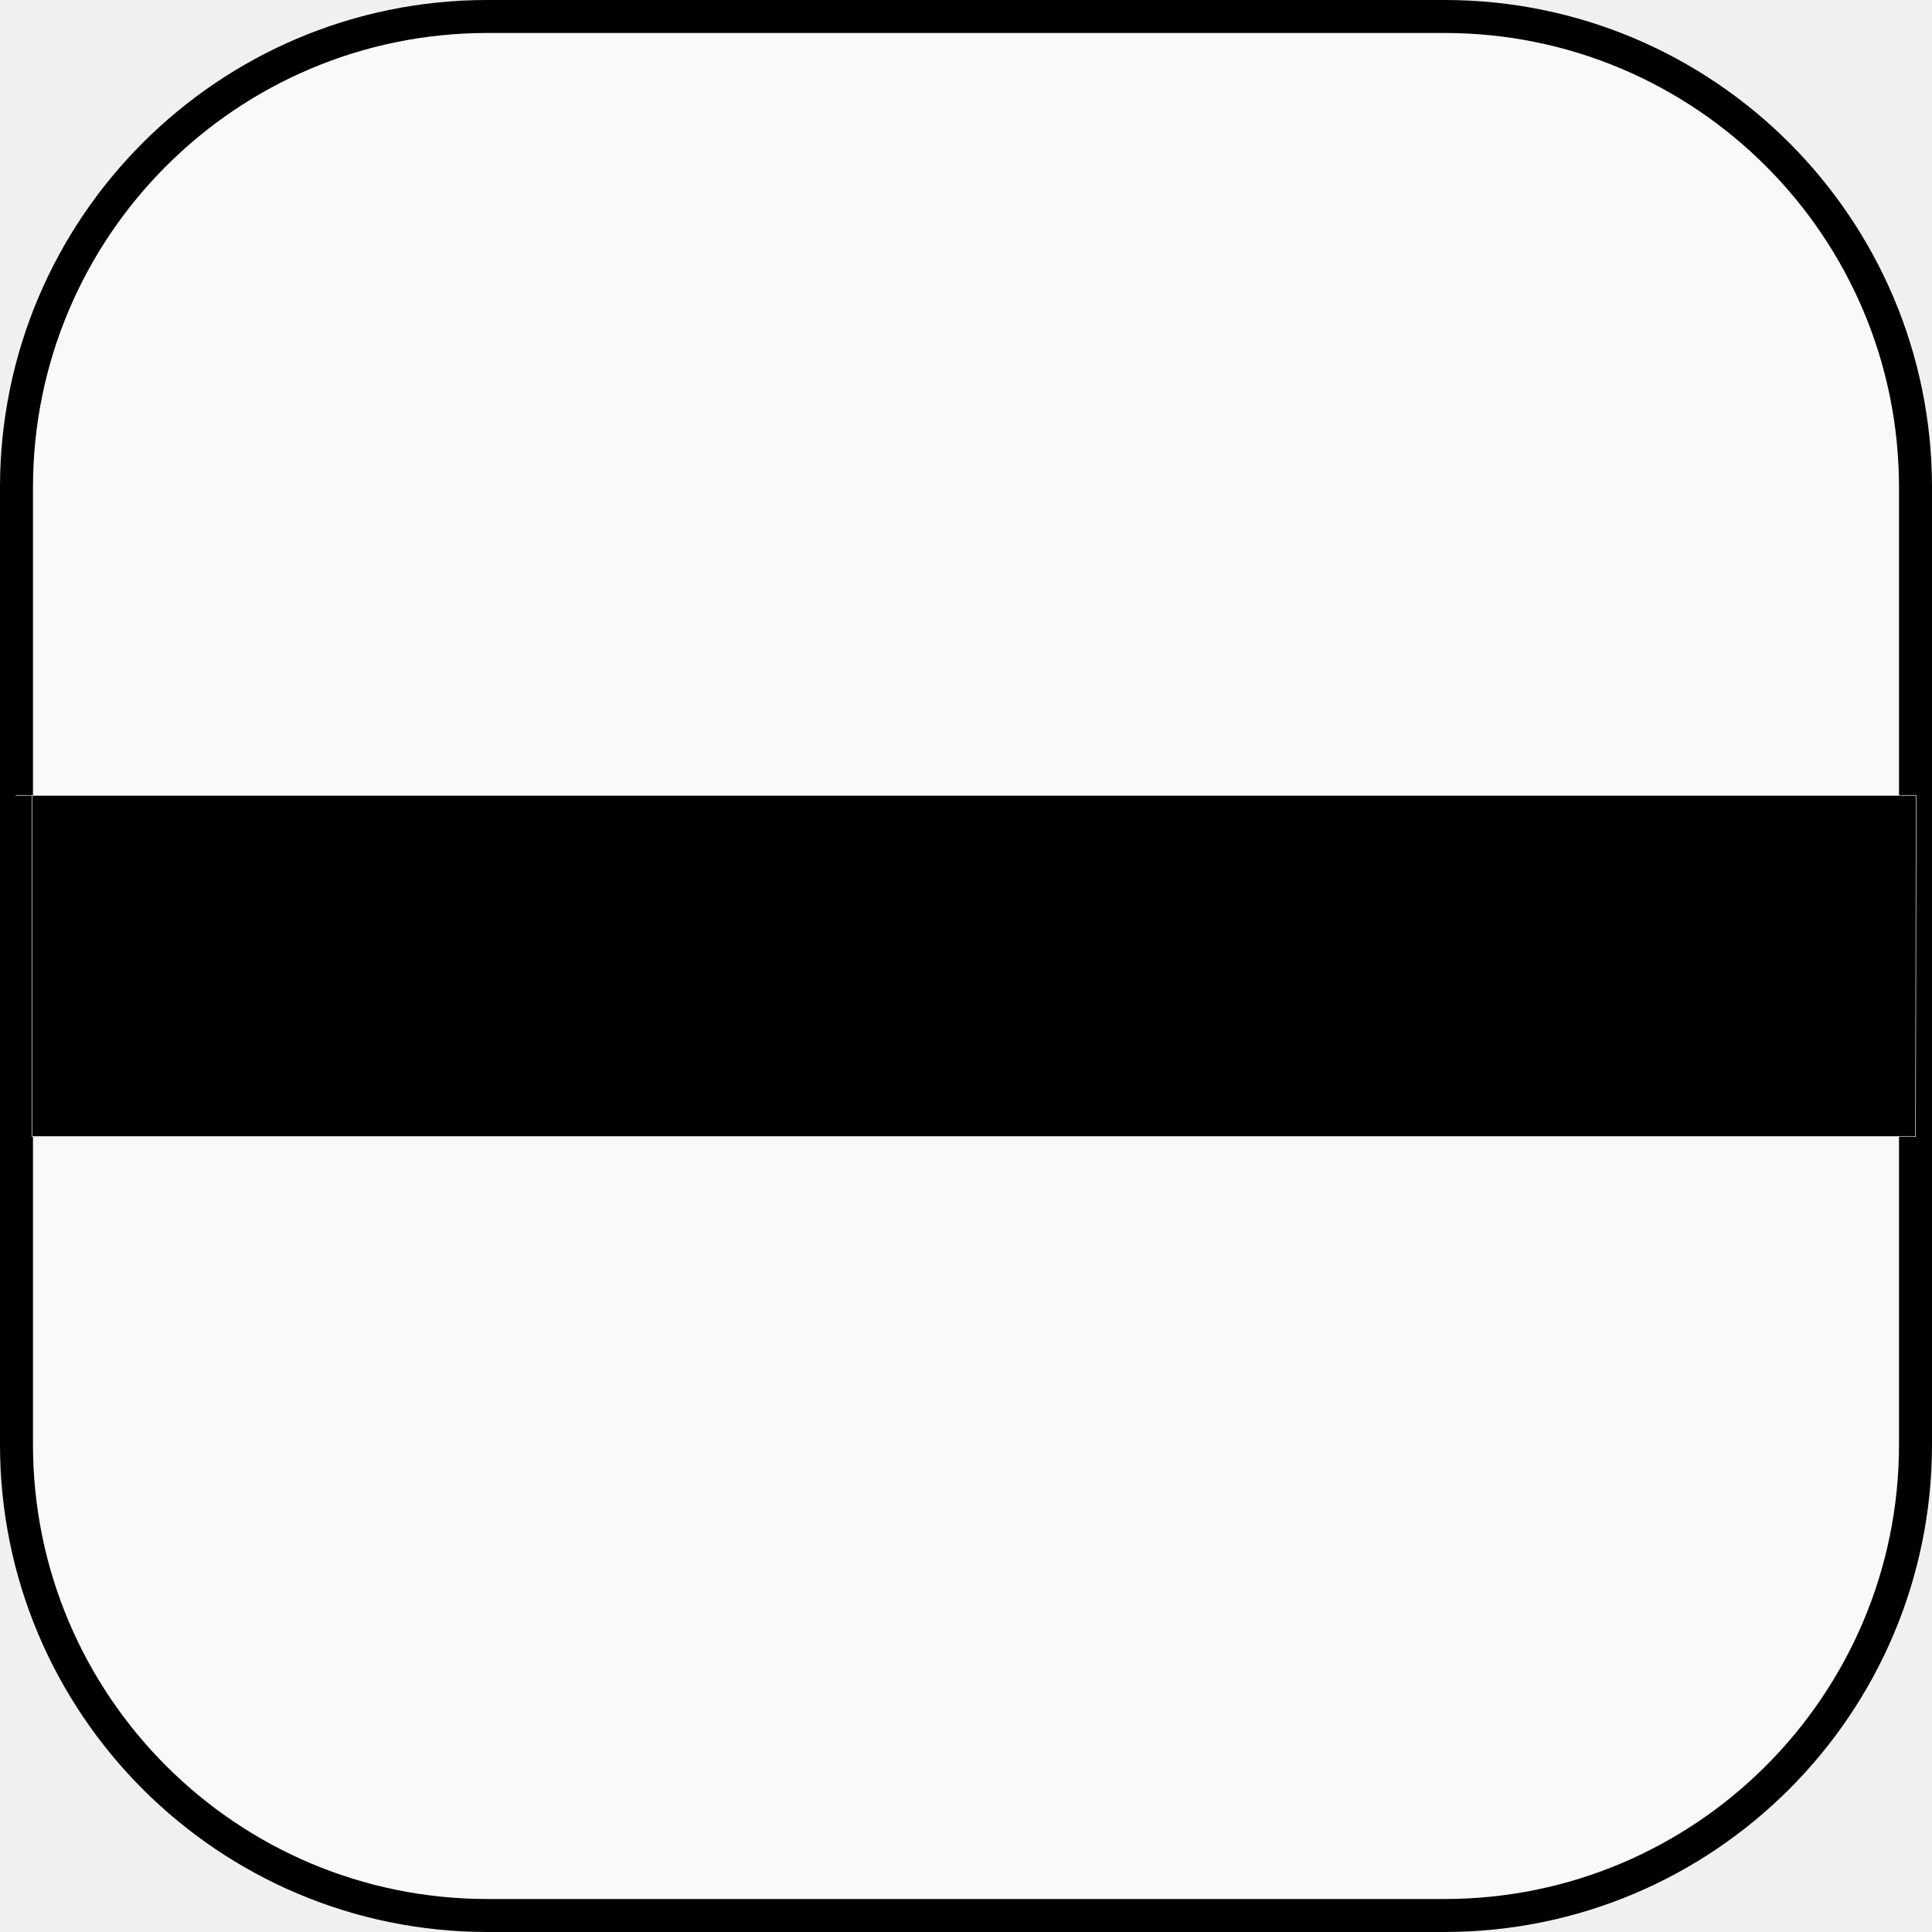
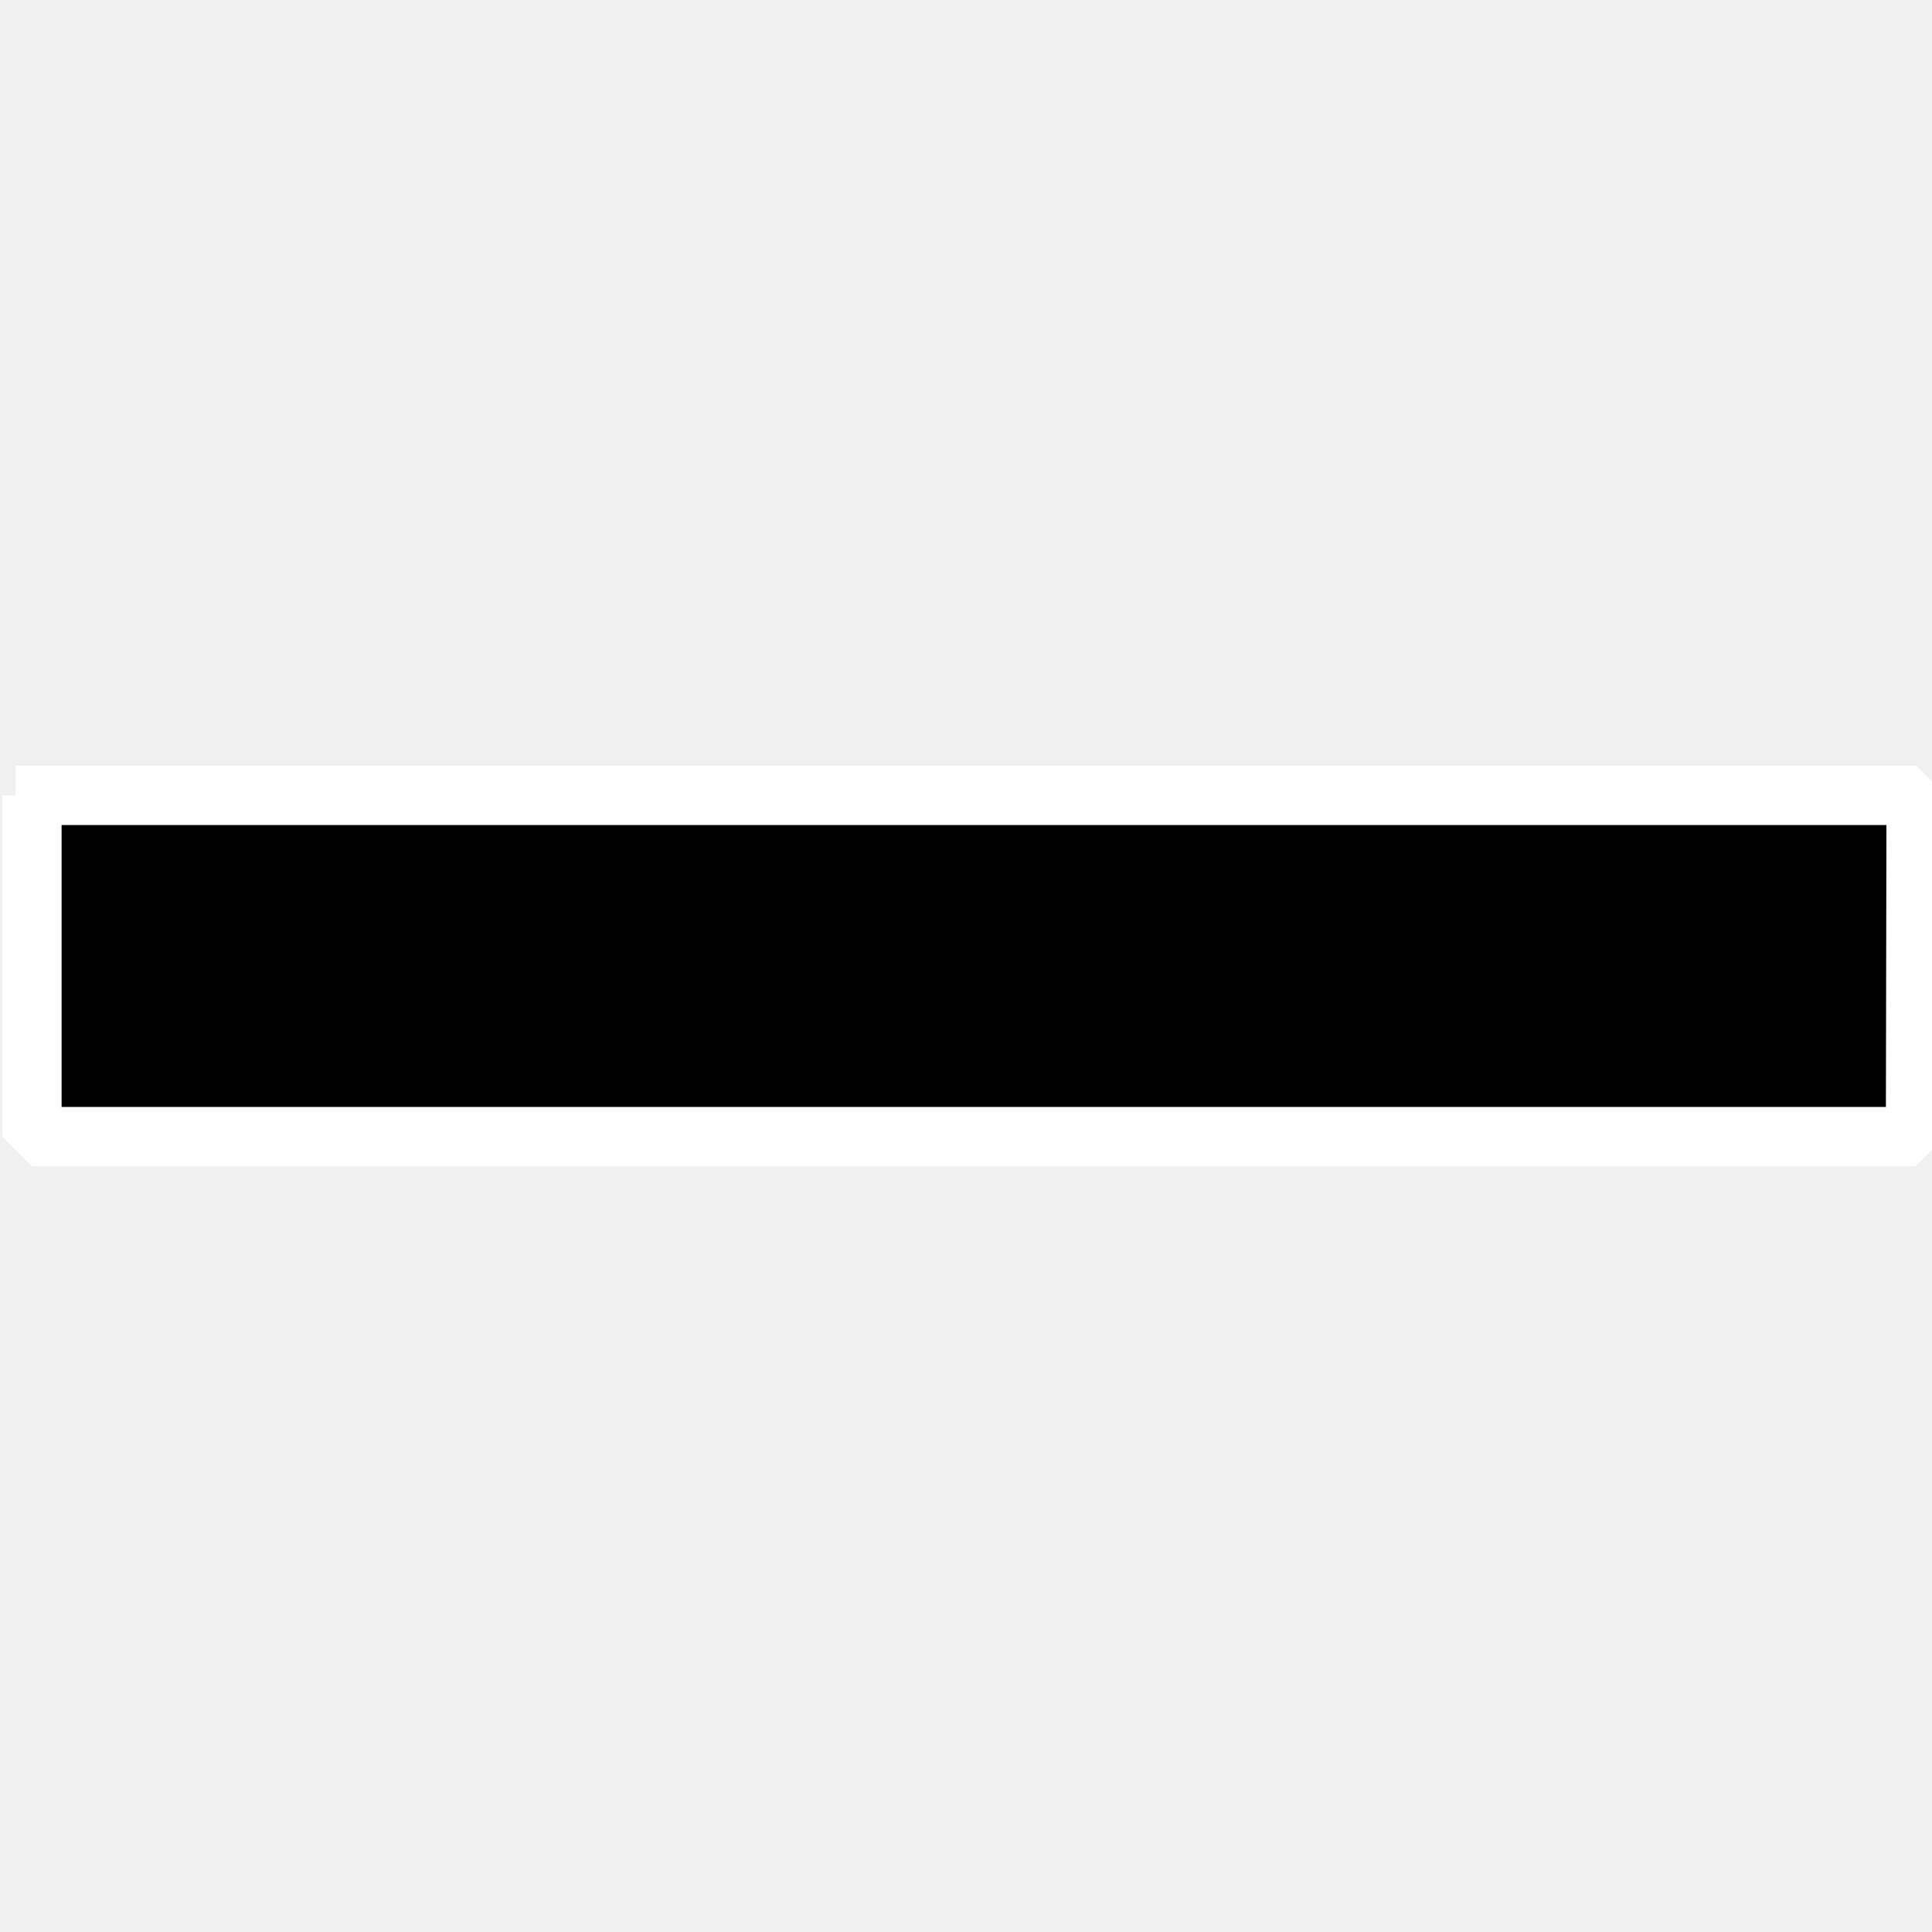
<svg xmlns="http://www.w3.org/2000/svg" width="130.223mm" height="130.223mm" viewBox="0 0 130.223 130.223" version="1.1" id="svg18" xml:space="preserve">
  <defs id="defs12" />
  <g id="layer1" transform="translate(-50.69398,-64.30112)">
-     <rect style="fill:#f9f9f9;fill-rule:evenodd;stroke:#000000;stroke-width:2.223;stroke-dasharray:none;stroke-dashoffset:0;-inkscape-stroke:none" id="rect2" width="128" height="128" x="51.805" y="65.412" ry="31.75" />
-     <path style="fill:#000000;fill-rule:evenodd;stroke:#ffffff;stroke-width:0.035;stroke-linejoin:bevel;font-variation-settings:normal;opacity:1;vector-effect:none;fill-opacity:1;stroke-linecap:butt;stroke-miterlimit:4;stroke-dasharray:none;stroke-dashoffset:0;stroke-opacity:1;-inkscape-stroke:none;stop-color:#000000;stop-opacity:1" d="M 51.744,117.912 H 179.849 l -0.043,23 H 52.846 v -23 z" id="path2" />
+     <path style="fill:#000000;fill-rule:evenodd;stroke:#ffffff;stroke-width:4;stroke-linejoin:bevel;font-variation-settings:normal;opacity:1;fill-opacity:1;stroke-linecap:butt;stroke-miterlimit:4;stroke-dasharray:none;stroke-dashoffset:0;stroke-opacity:1;stop-color:#000000;stop-opacity:1" d="M 51.744,117.912 H 179.849 l -0.043,23 H 52.846 v -23 z" id="path2" />
  </g>
</svg>
